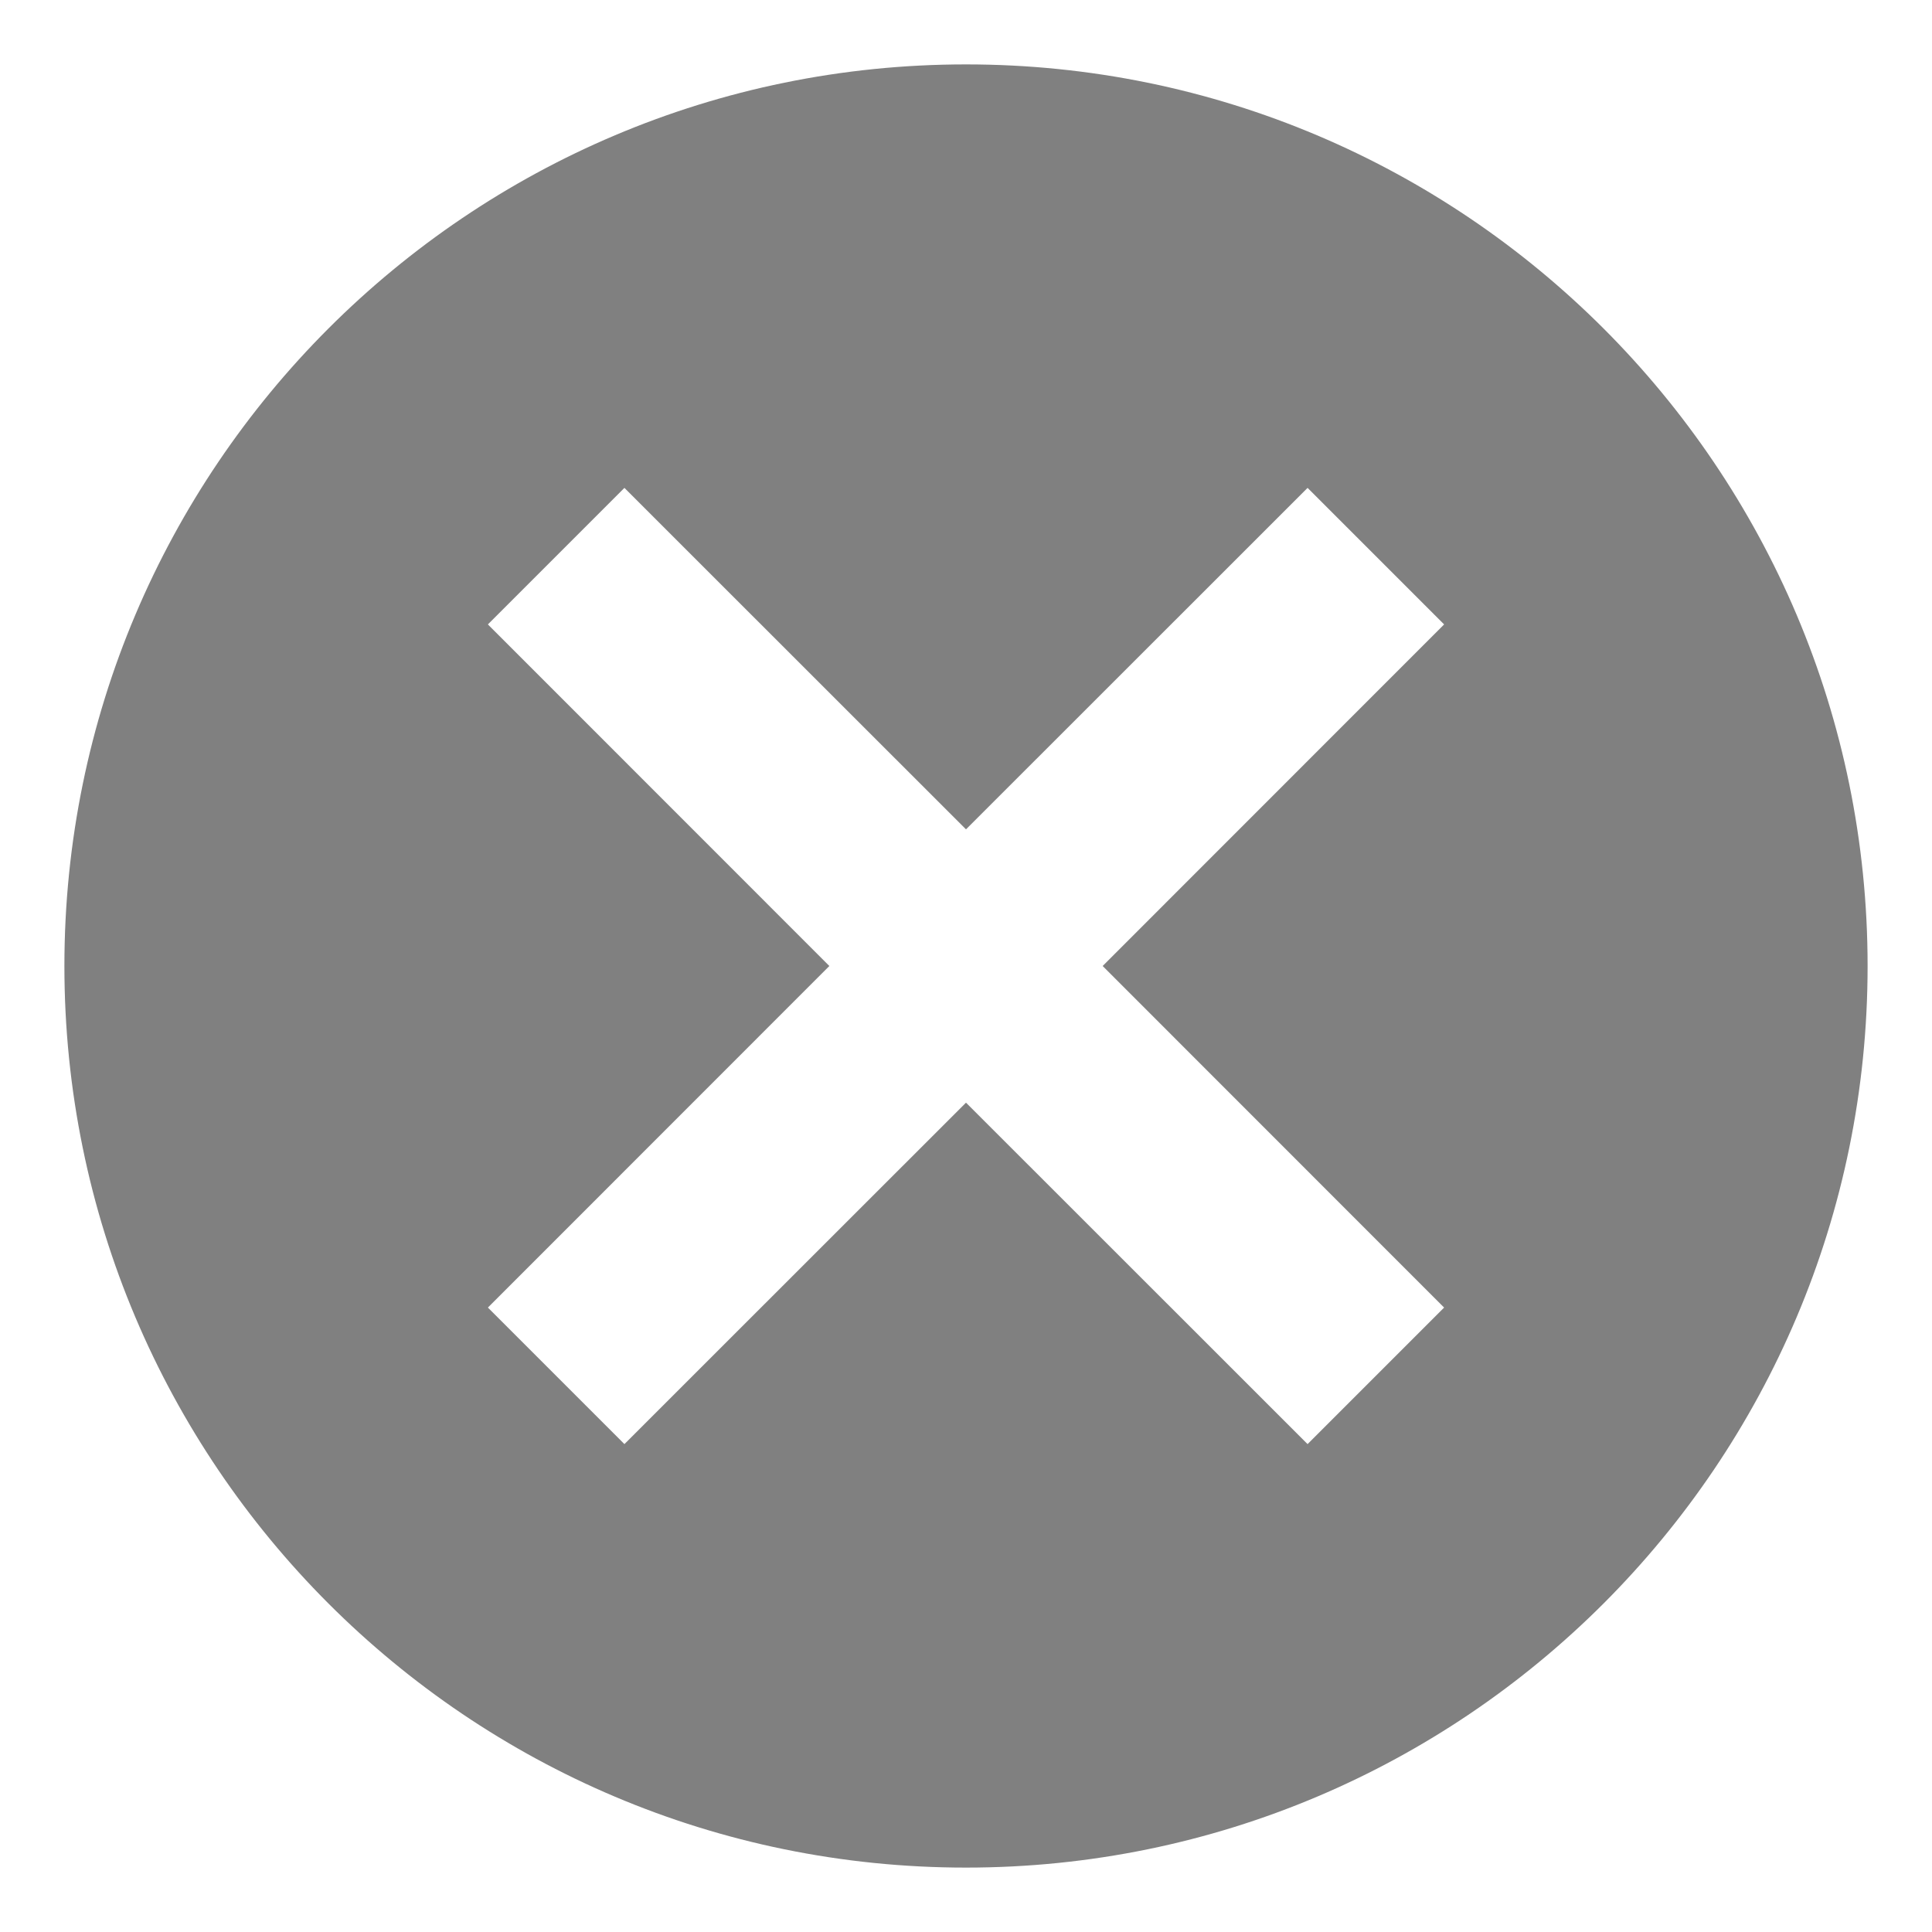
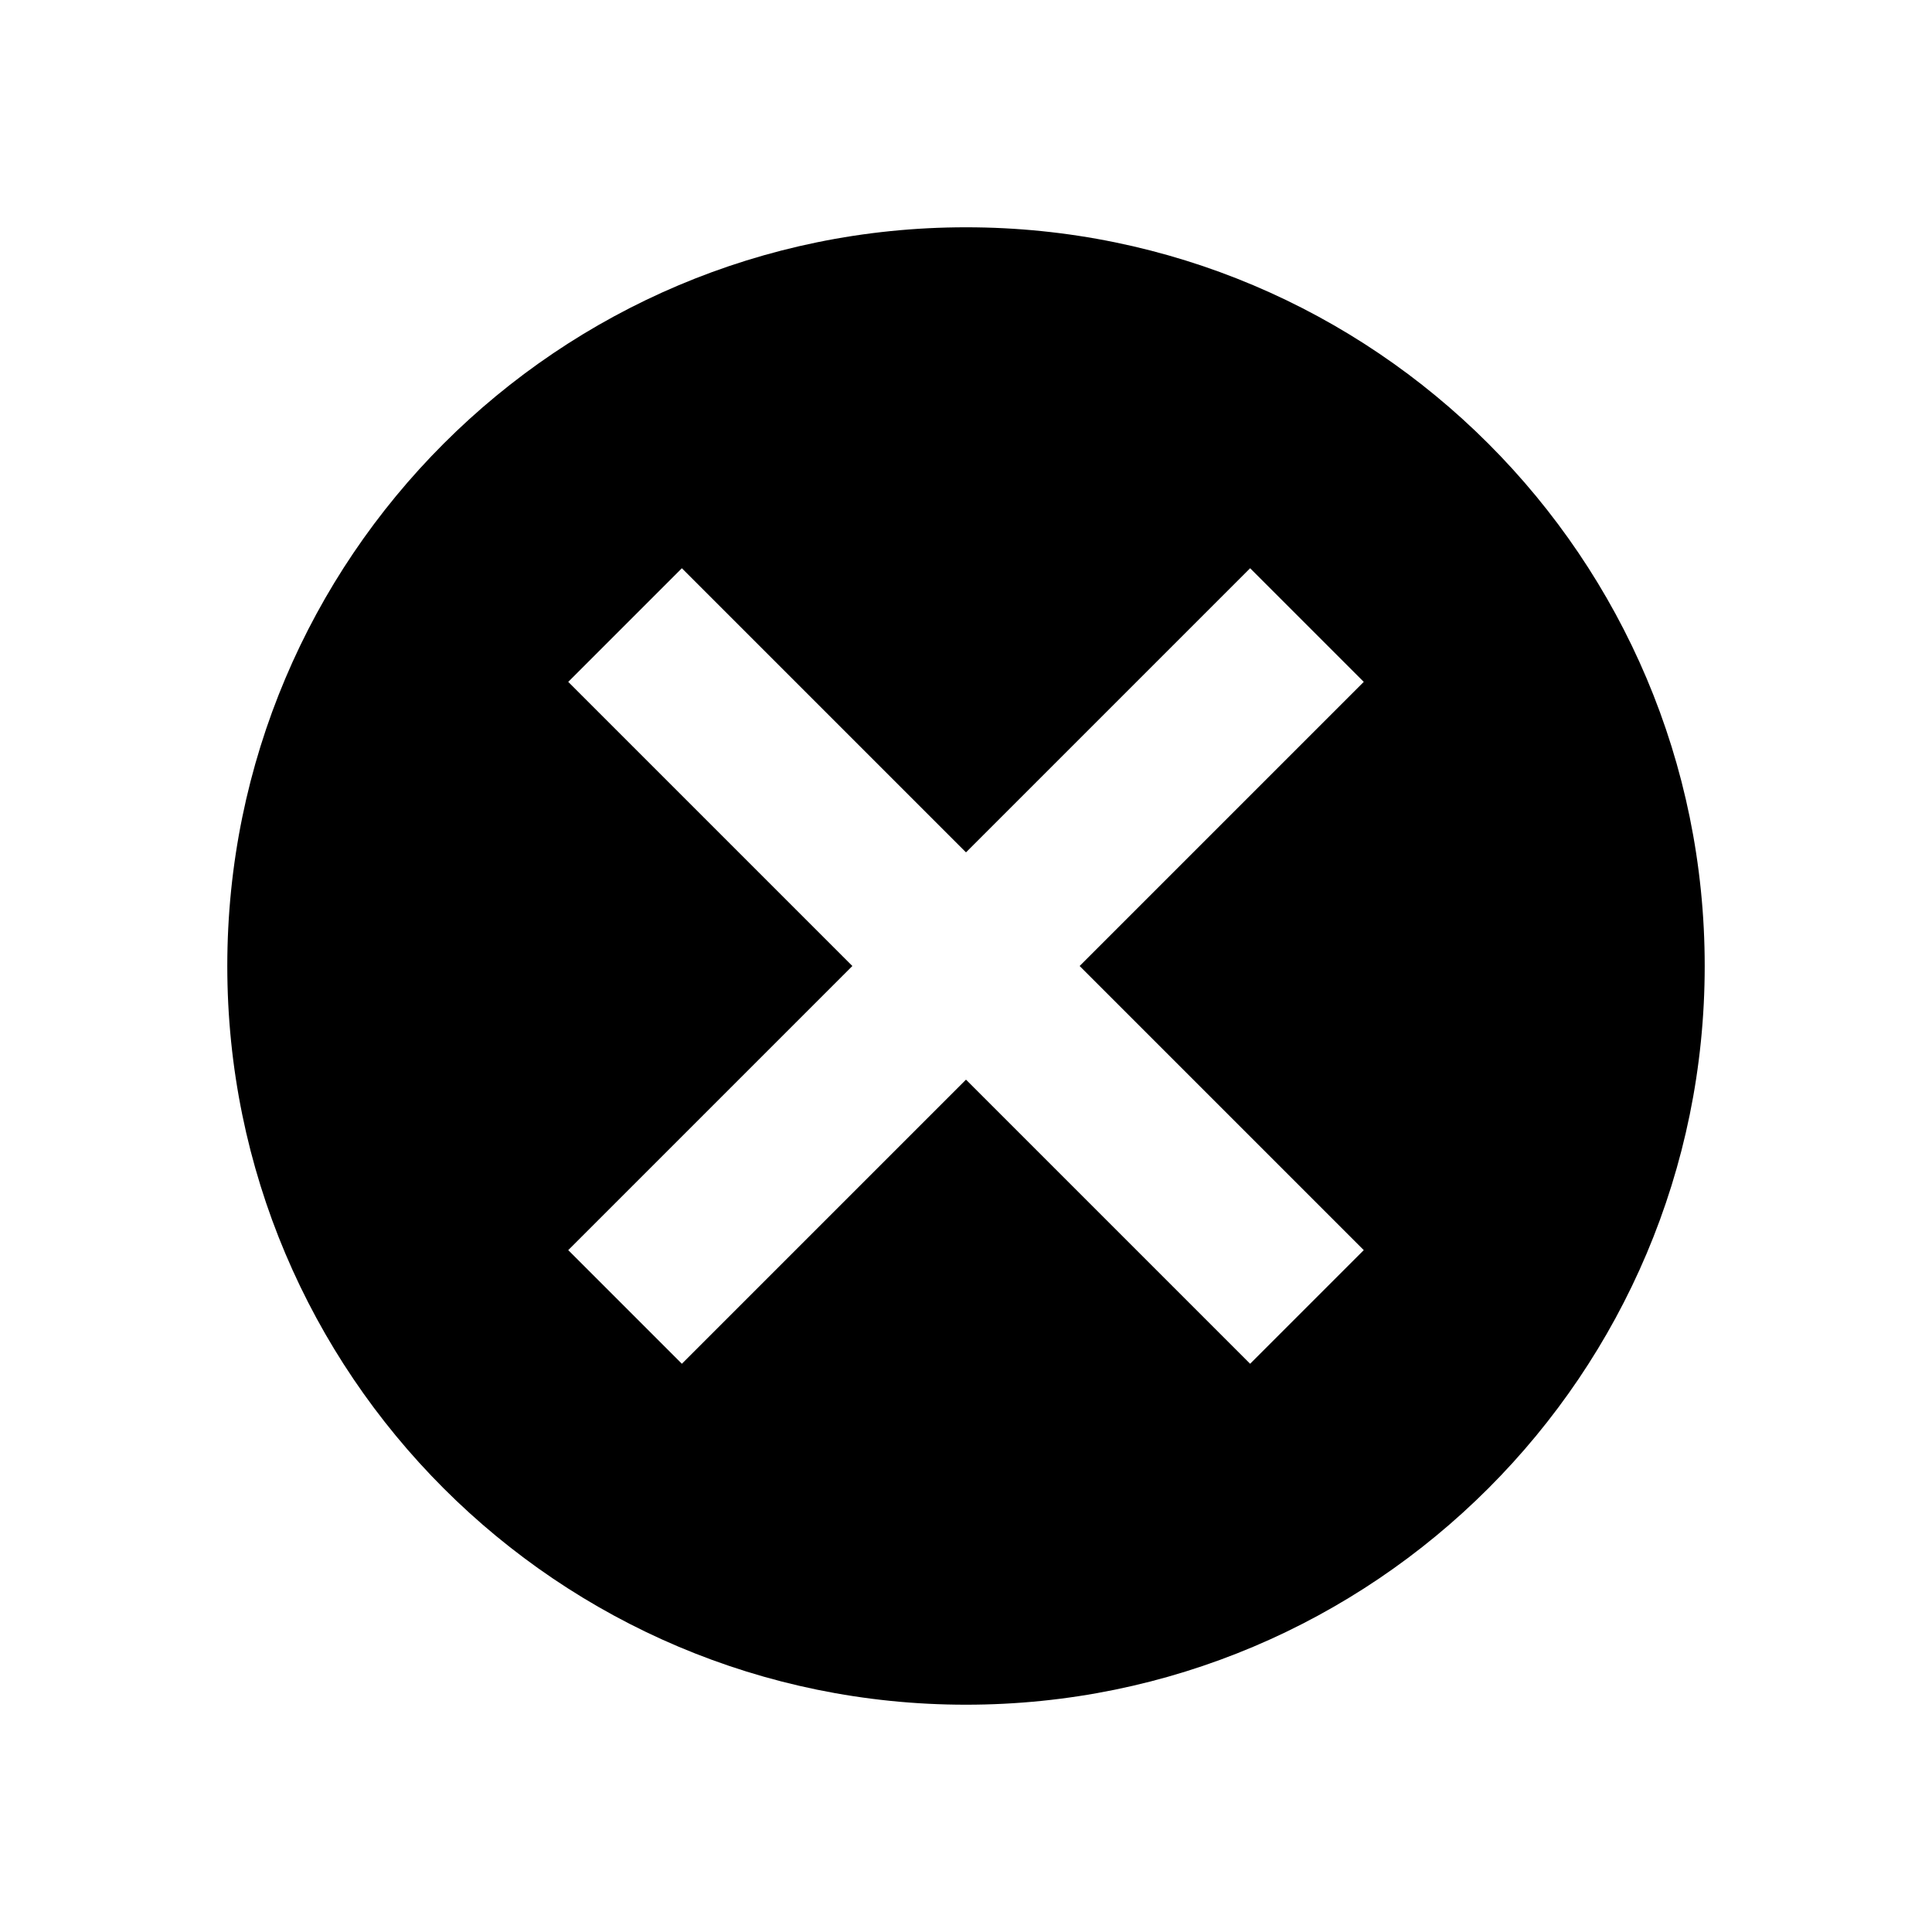
- <svg xmlns="http://www.w3.org/2000/svg" width="15px" height="15px" viewBox="0 0 15 15" version="1.1">
-   <g id="Symbols" stroke="none" stroke-width="1" fill="none" fill-rule="evenodd">
-     <g id="Fields-and-Labels-/-Search-Field-Textured-/-Active-/-Aqua" transform="translate(-133, -4)" fill="#808080">
-       <path d="M141.561,11.5 L144.212,8.848 L143.152,7.788 L140.5,10.439 L137.848,7.788 L136.788,8.848 L139.439,11.5 L136.788,14.152 L137.848,15.212 L140.5,12.561 L143.152,15.212 L144.212,14.152 L141.561,11.5 Z M140.5,18.5 C136.634,18.5 133.5,15.366 133.5,11.5 C133.5,7.634 136.634,4.5 140.5,4.5 C144.366,4.5 147.5,7.634 147.5,11.5 C147.5,15.366 144.366,18.5 140.5,18.5 Z" id="Icon---Clear" />
-     </g>
+ <svg xmlns="http://www.w3.org/2000/svg" width="17px" height="17px" viewBox="0 0 17 17" version="1.1">
+   <g id="clear" stroke="none" stroke-width="1" fill="none" fill-rule="evenodd">
+     <path d="M9.5,8.5 L12,6 L11,5 L8.5,7.5 L6,5 L5,6 L7.5,8.5 L5,11 L6,12 L8.5,9.5 L11,12 L12,11 L9.5,8.5 Z M8.5,15 C4.91,15 2,12.09 2,8.5 C2,4.91 4.91,2 8.5,2 C12.09,2 15,4.91 15,8.5 C15,12.09 12.09,15 8.5,15 Z" id="Icon---Clear" fill="#000000" fill-rule="nonzero" />
  </g>
</svg>
